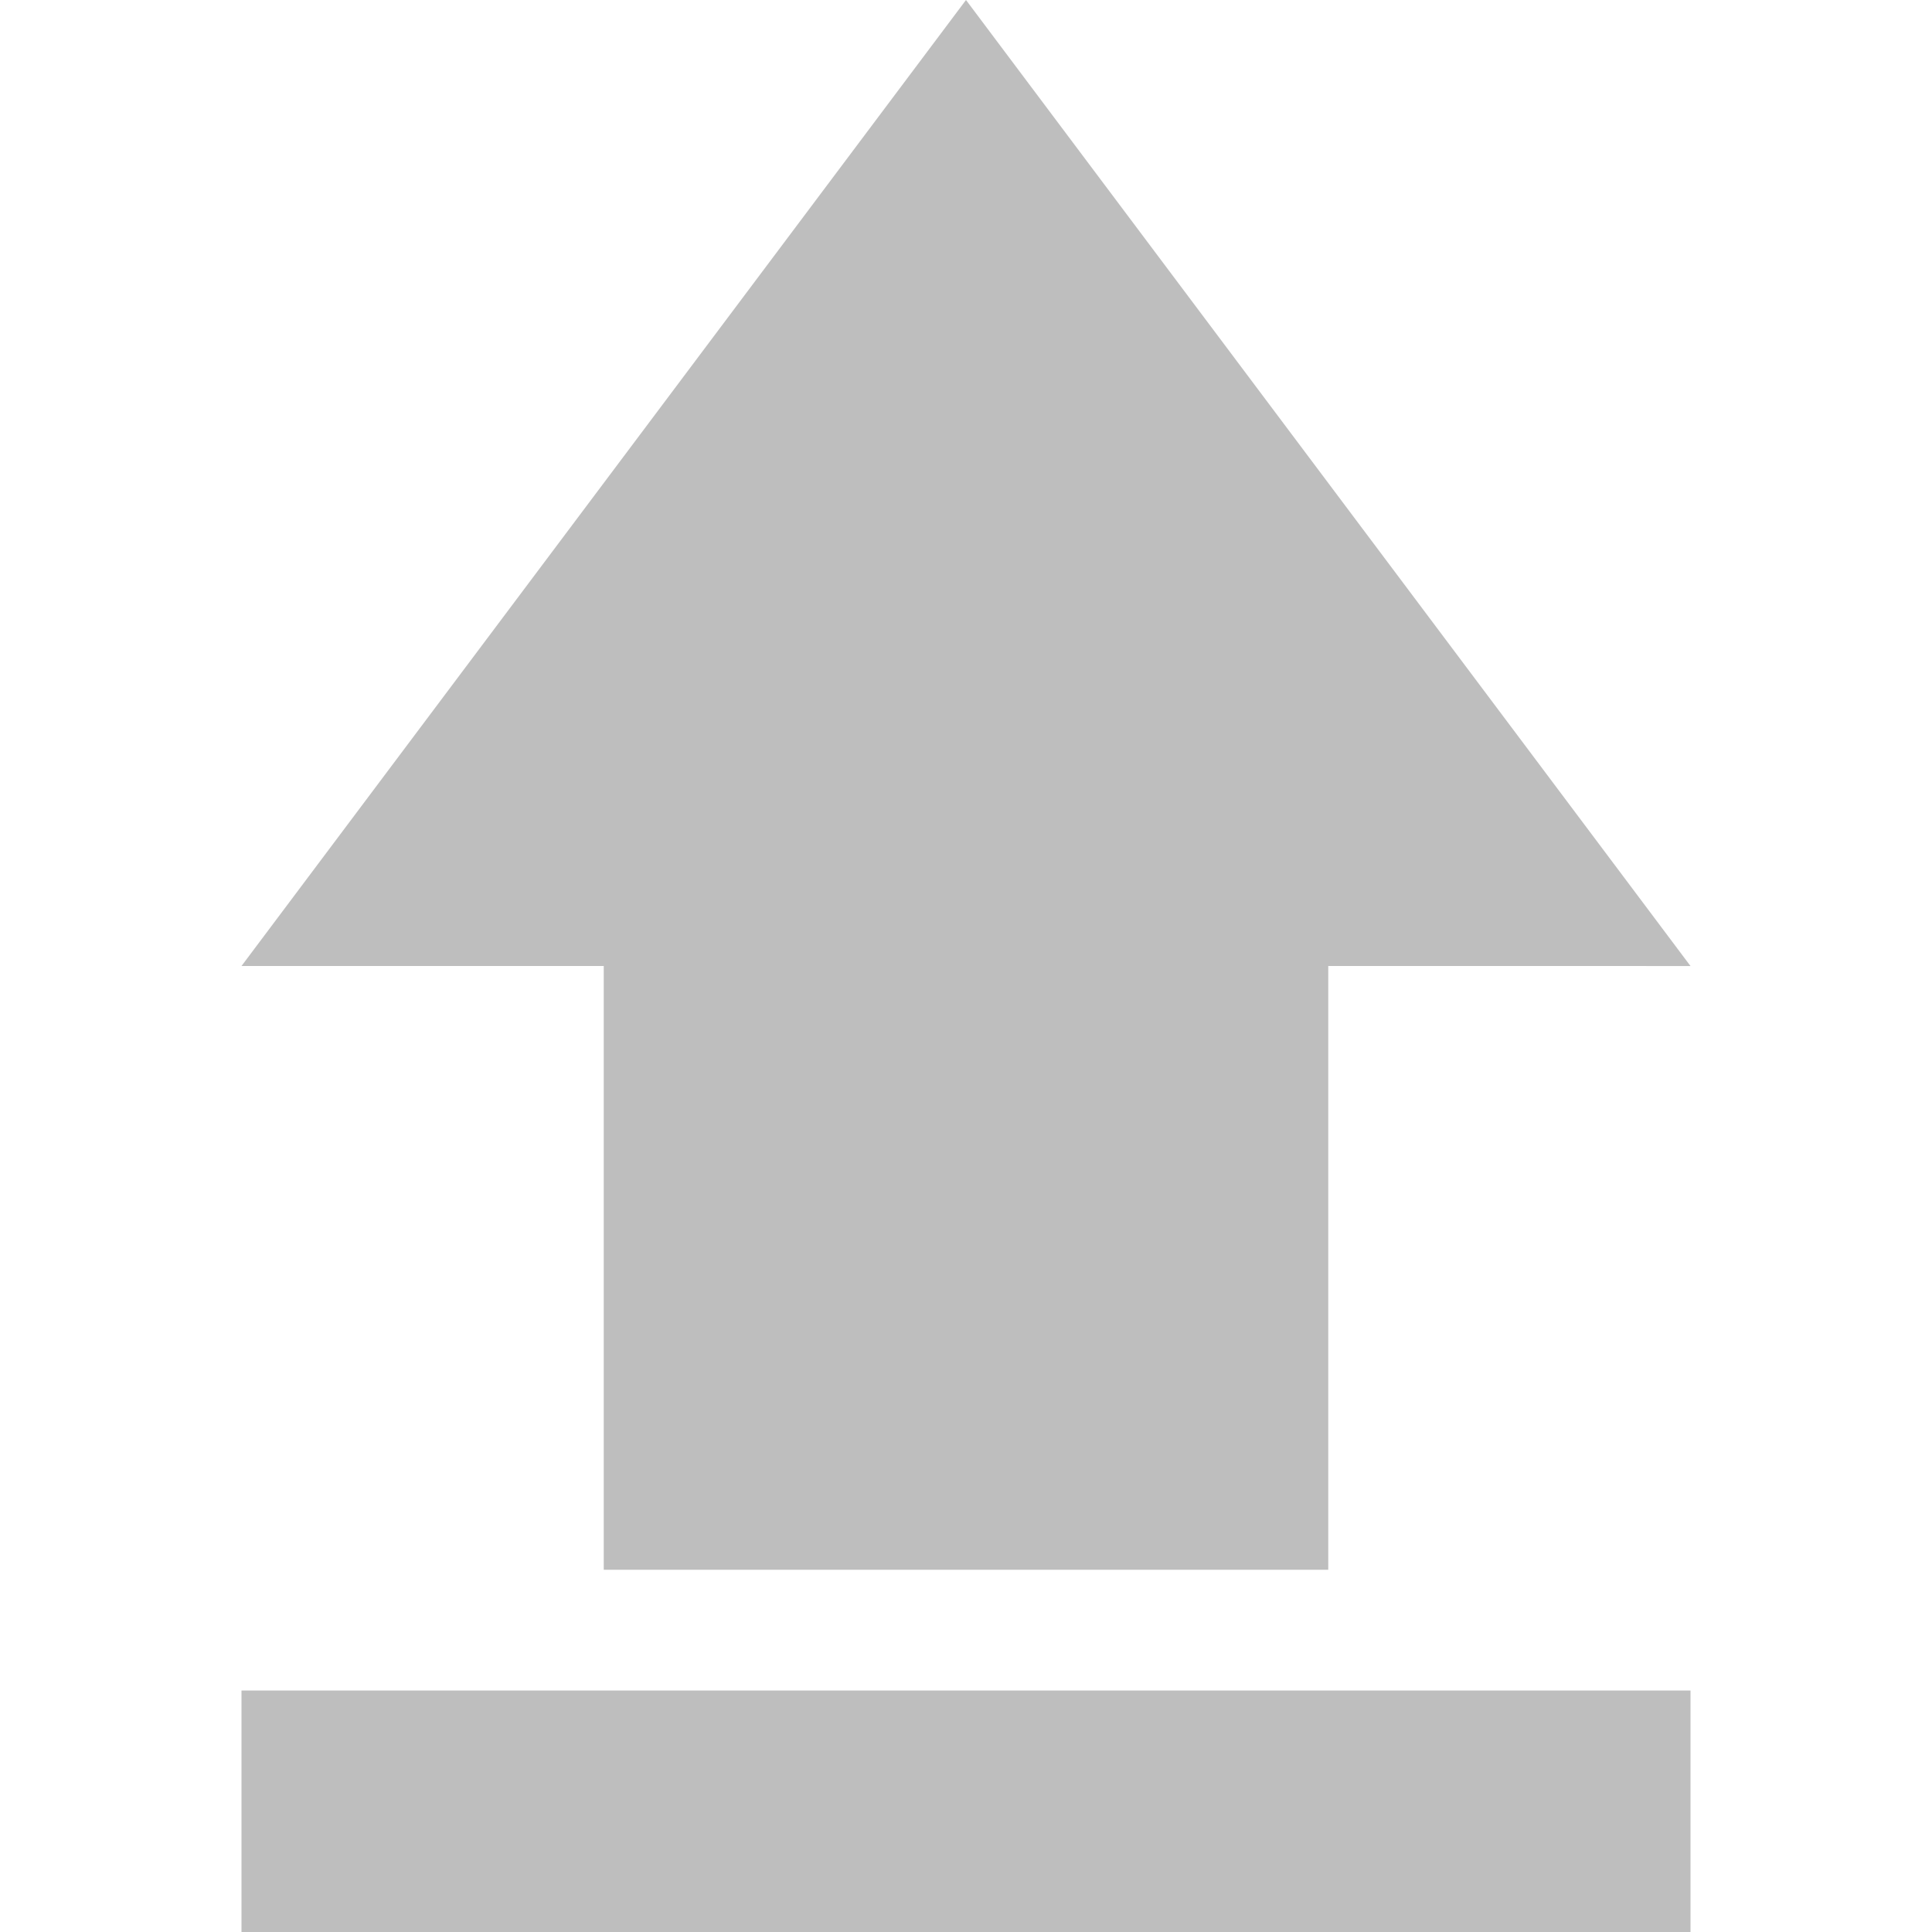
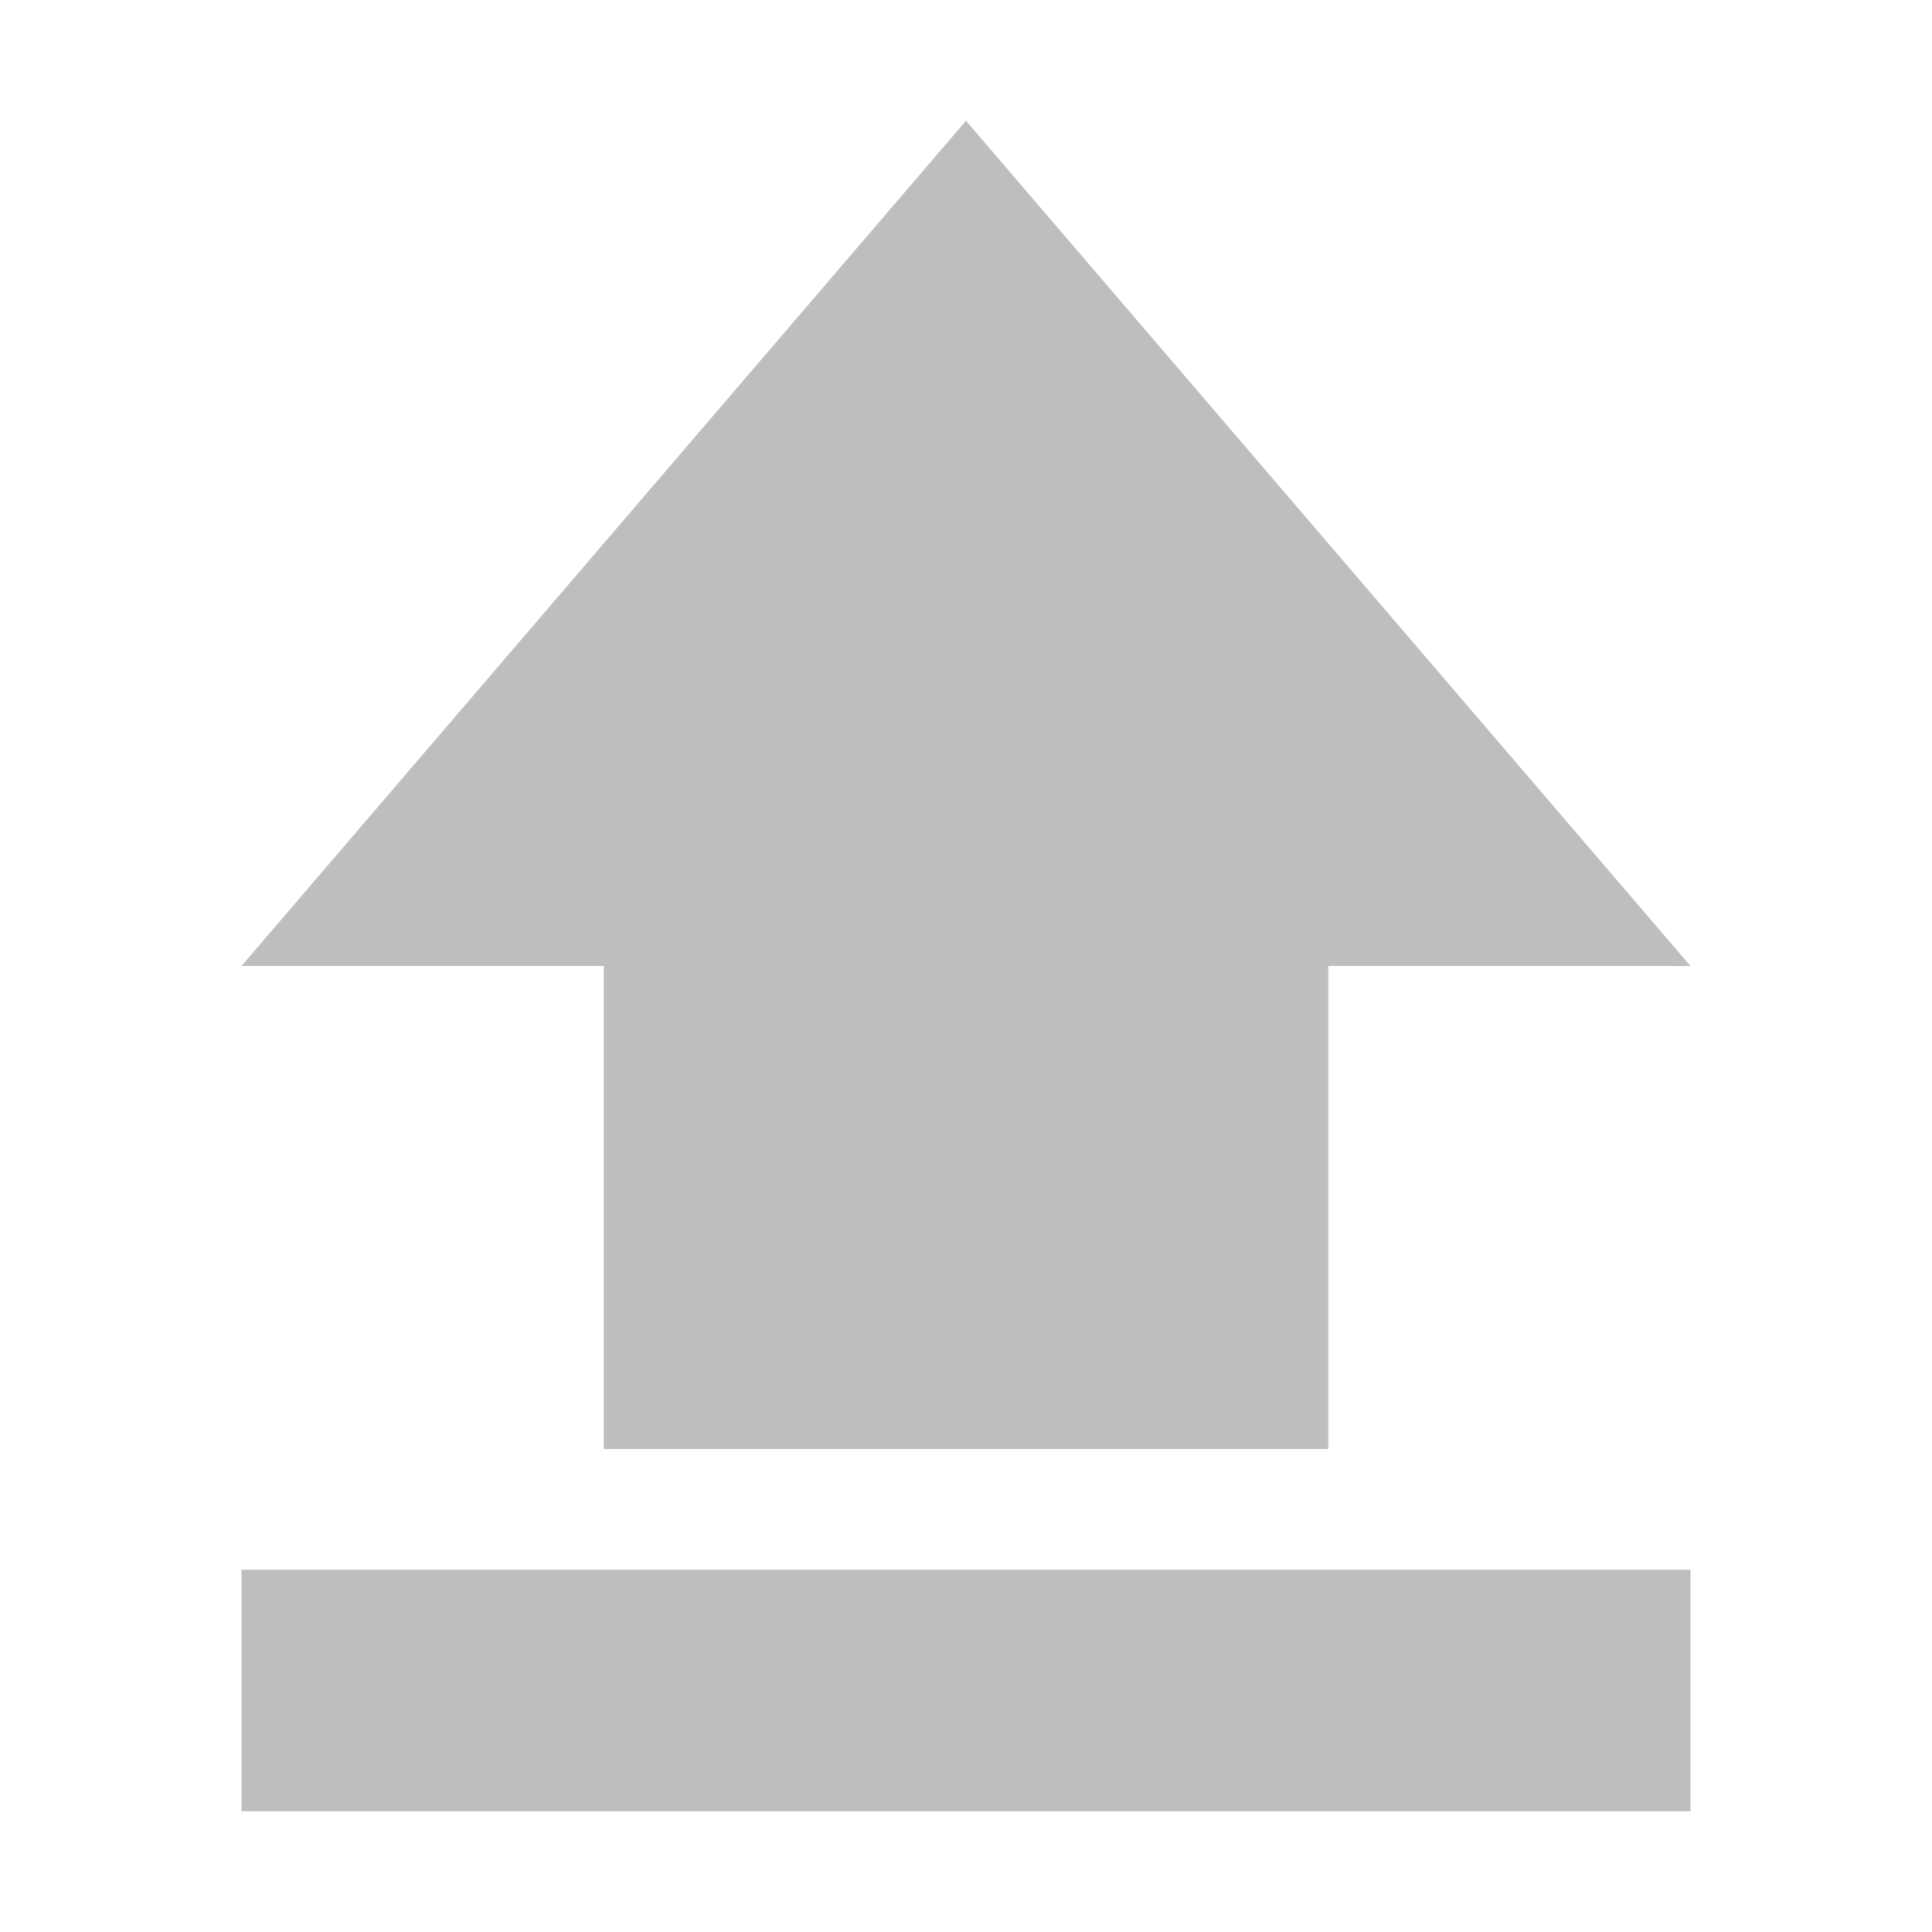
<svg xmlns="http://www.w3.org/2000/svg" width="16" height="16" viewBox="0 0 16 16" id="svg2" version="1.1">
  <defs id="defs10" />
-   <path d="m 5,13 6,-4.2e-5 0,-5 3,2.918e-4 L 8,0 2,8 5,8 Z m -3,1 12,0 0,2 -12,-1e-6 z" id="path6" style="fill:#bebebe;fill-opacity:1" />
+   <path d="m 5,12 6,-3.6e-5 0,-4 3,2.553e-4 L 8,1 2,8 5,8 Z M 2,13 l 12,0 0,2 -12,-10e-7 z" id="path6" style="fill:#bebebe;fill-opacity:1" />
</svg>
